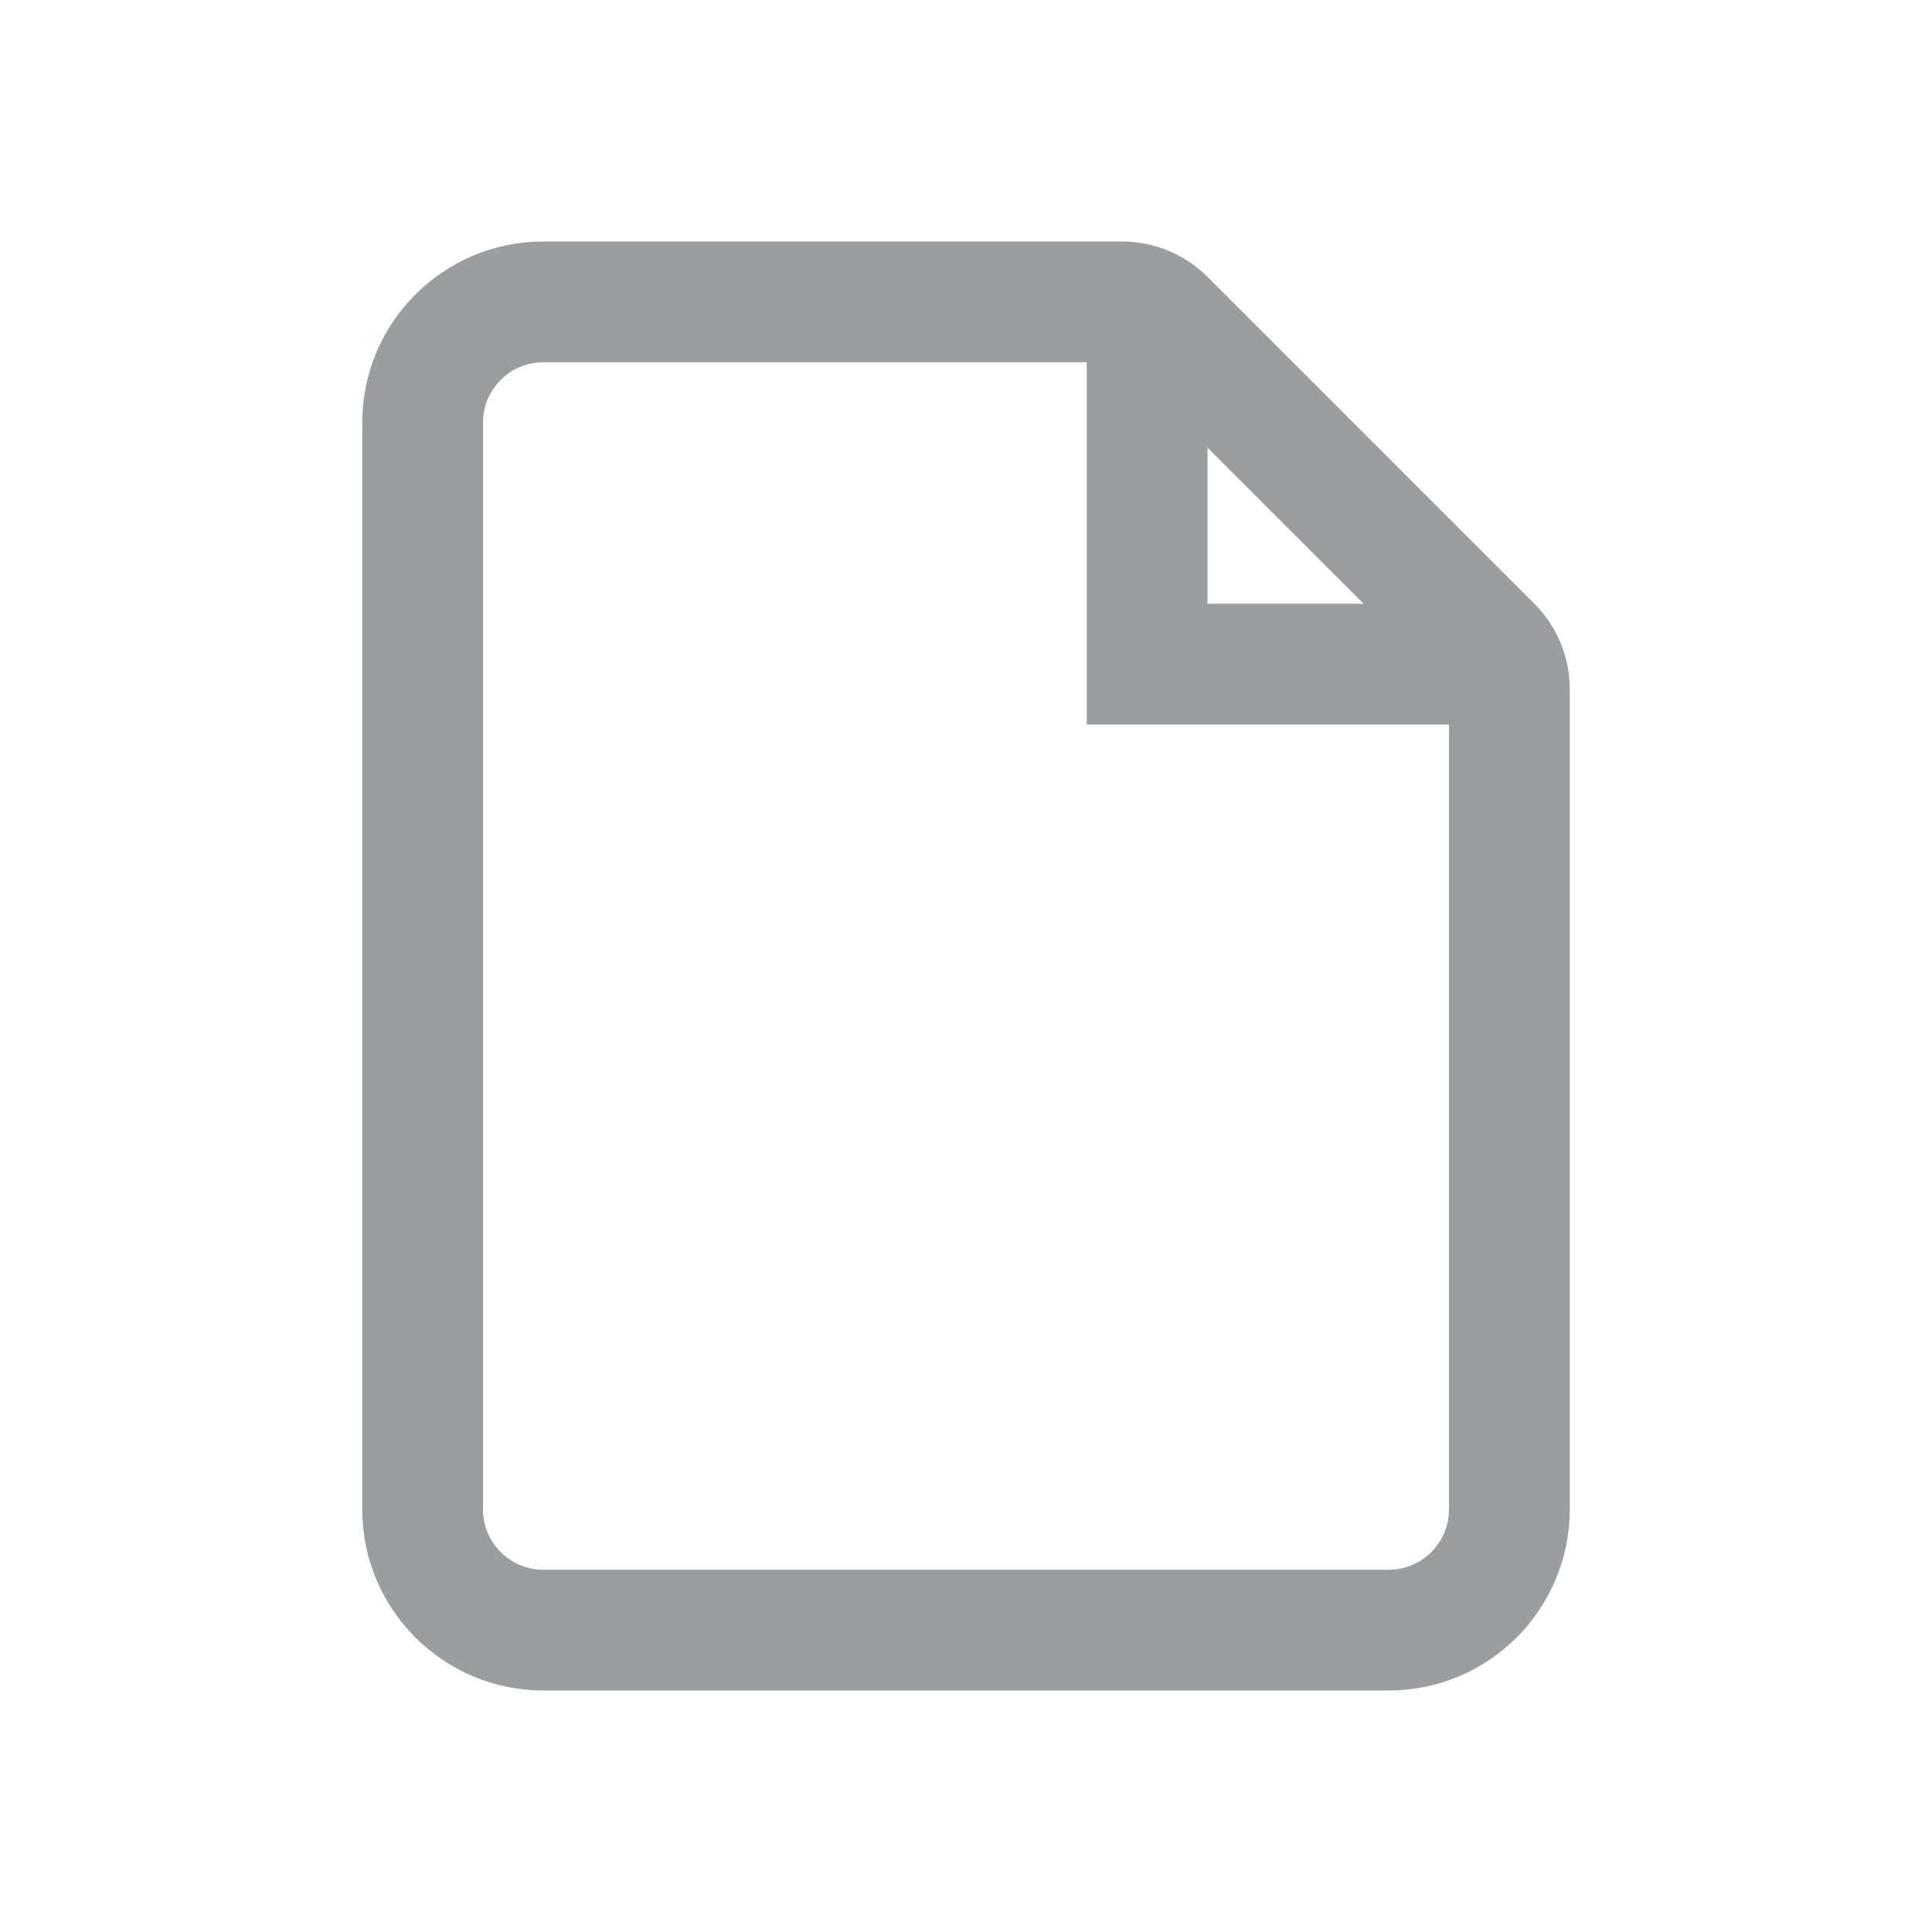
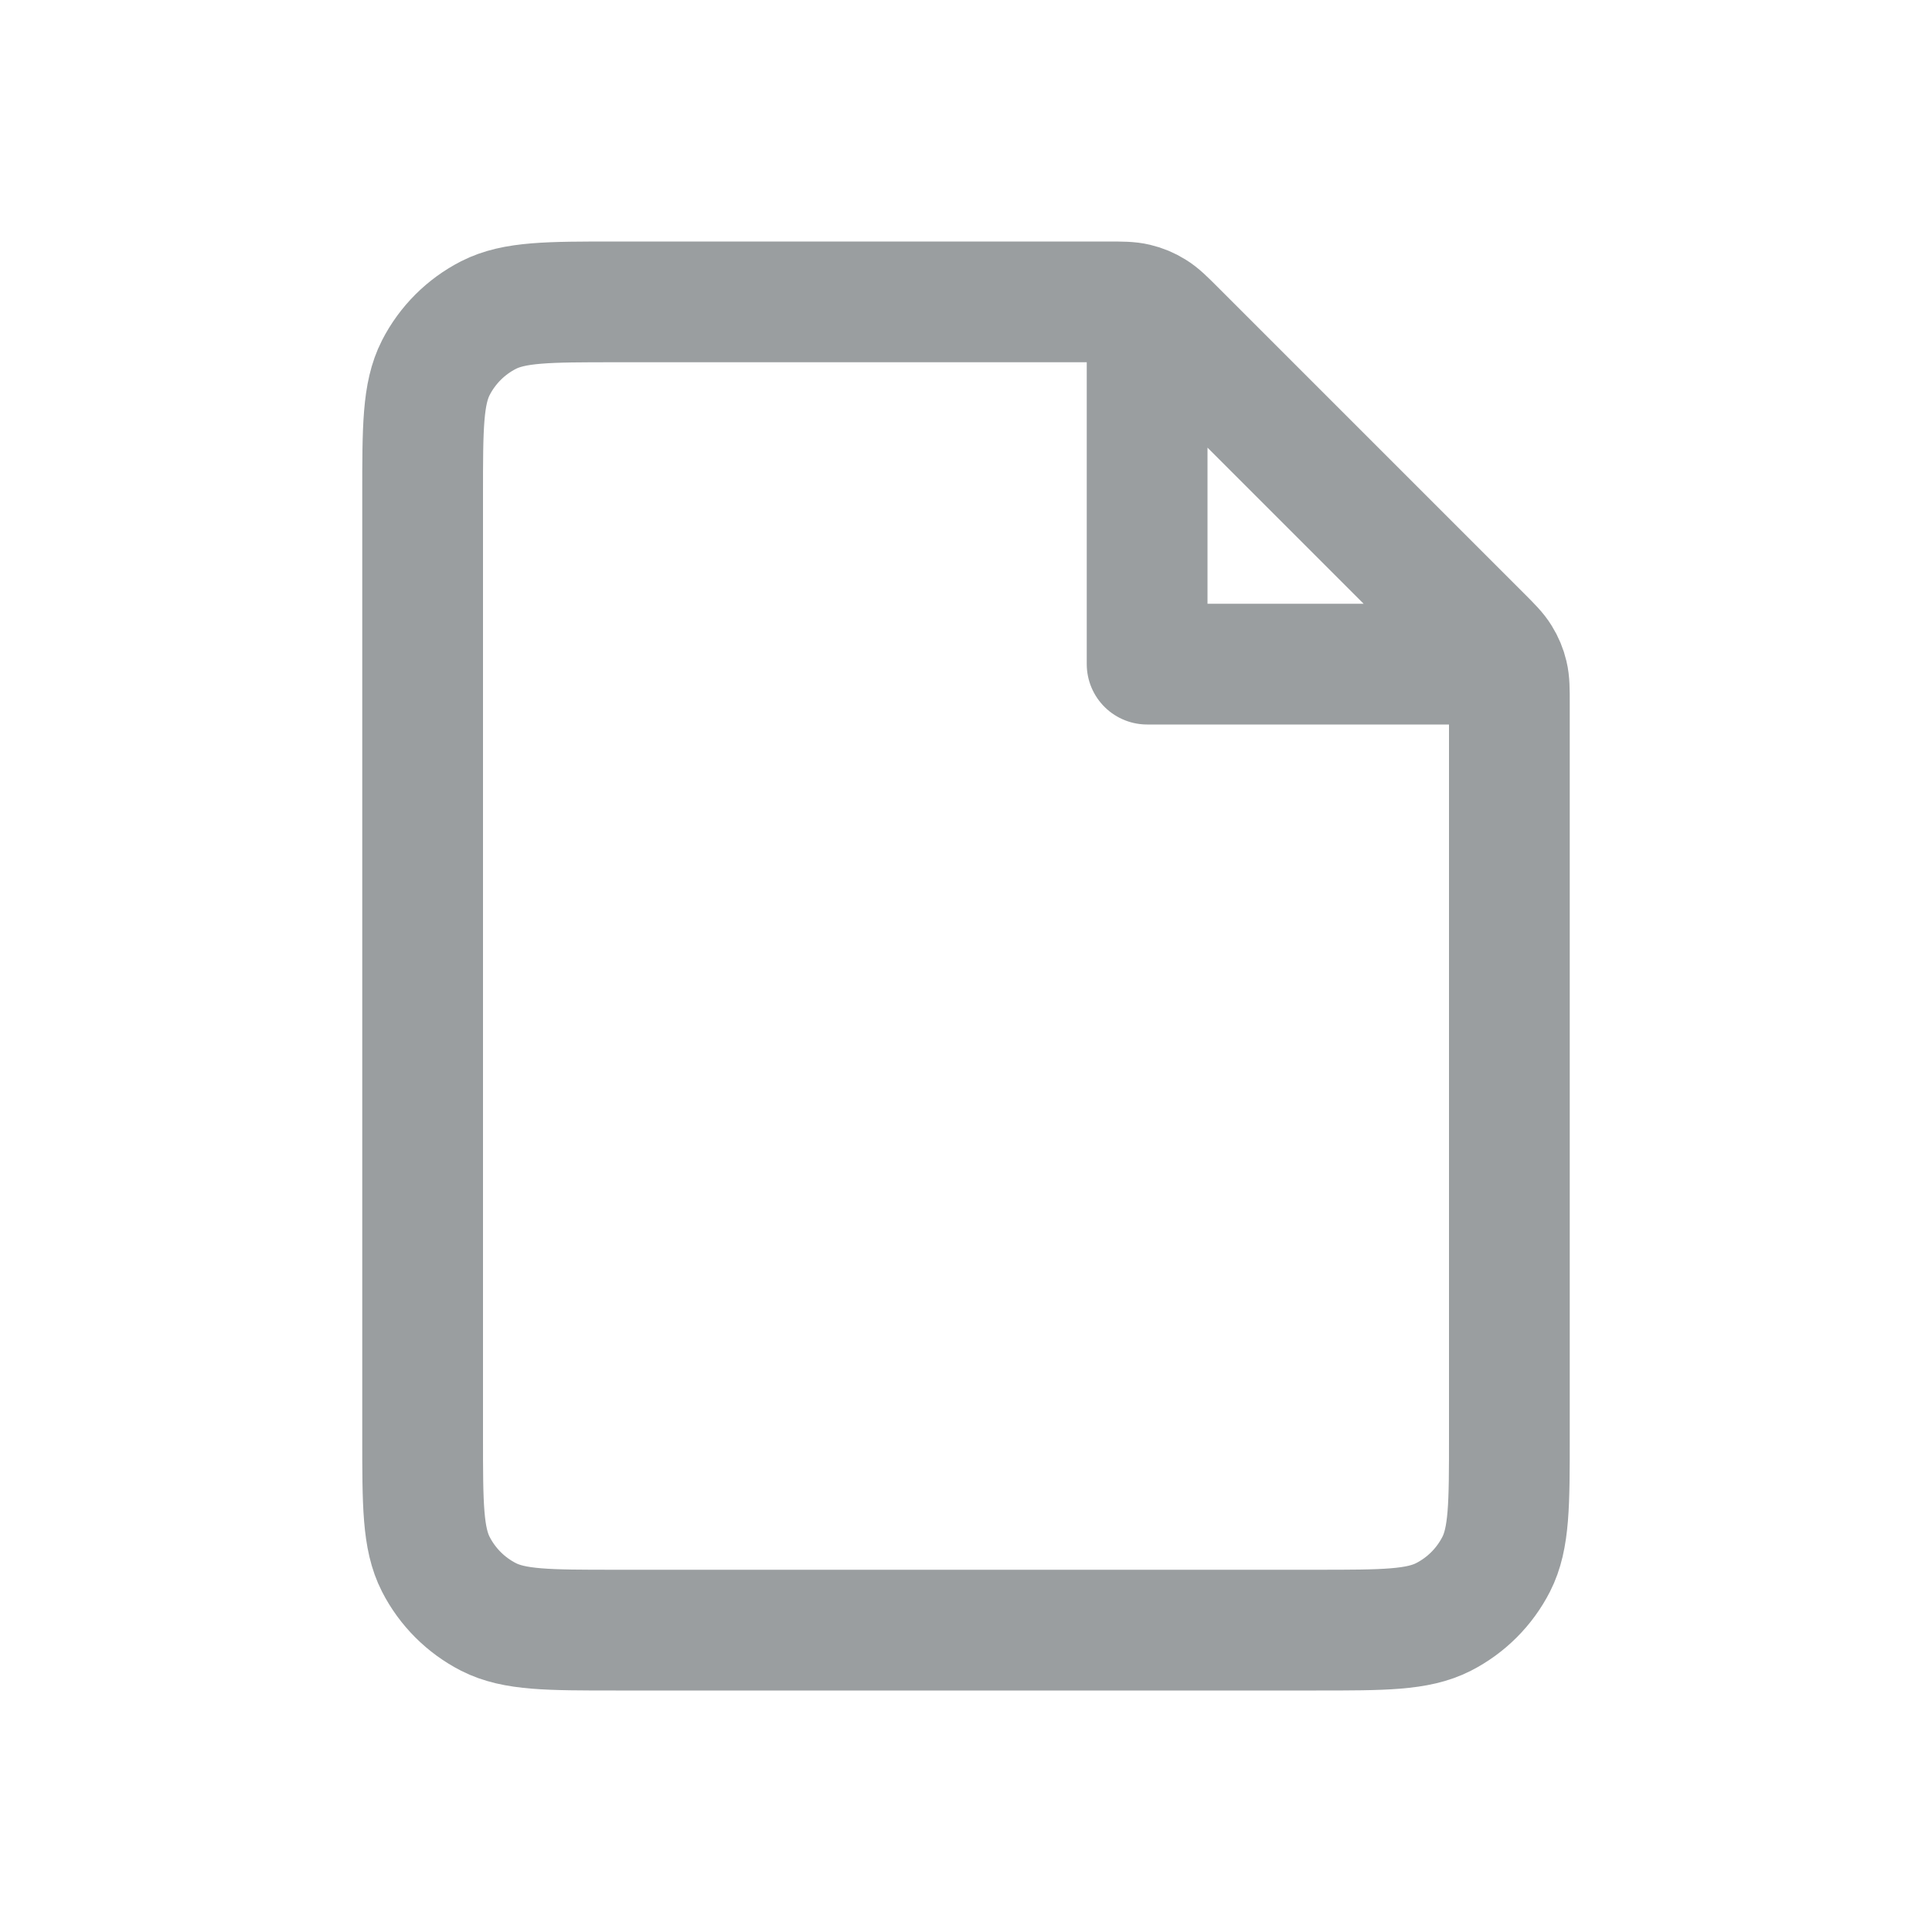
<svg xmlns="http://www.w3.org/2000/svg" width="16" height="16" viewBox="0 0 16 16" fill="none">
-   <path d="M9.5 3V5.5H12M4.5 13.5H11.5C12.052 13.5 12.5 13.052 12.5 12.5V5.707C12.5 5.574 12.447 5.447 12.354 5.354L9.646 2.646C9.553 2.553 9.425 2.5 9.293 2.5H4.5C3.948 2.5 3.5 2.948 3.5 3.5V12.5C3.5 13.052 3.948 13.5 4.5 13.5Z" stroke="#9A9EA0" />
+   <path d="M9.5 3V5.5H12M5.1 13.5H10.9C11.46 13.5 11.74 13.5 11.954 13.391C12.142 13.295 12.295 13.142 12.391 12.954C12.5 12.74 12.5 12.46 12.5 11.9V5.831C12.5 5.709 12.5 5.648 12.486 5.59C12.474 5.539 12.454 5.491 12.426 5.446C12.395 5.395 12.352 5.352 12.266 5.266L9.734 2.734C9.648 2.648 9.605 2.605 9.554 2.574C9.509 2.546 9.461 2.526 9.41 2.514C9.352 2.5 9.291 2.5 9.169 2.5H5.1C4.54 2.5 4.26 2.5 4.046 2.609C3.858 2.705 3.705 2.858 3.609 3.046C3.5 3.26 3.5 3.54 3.5 4.1V11.9C3.5 12.46 3.5 12.74 3.609 12.954C3.705 13.142 3.858 13.295 4.046 13.391C4.26 13.5 4.54 13.5 5.1 13.5Z" stroke="#9A9EA0" stroke-linejoin="round" />
</svg>
